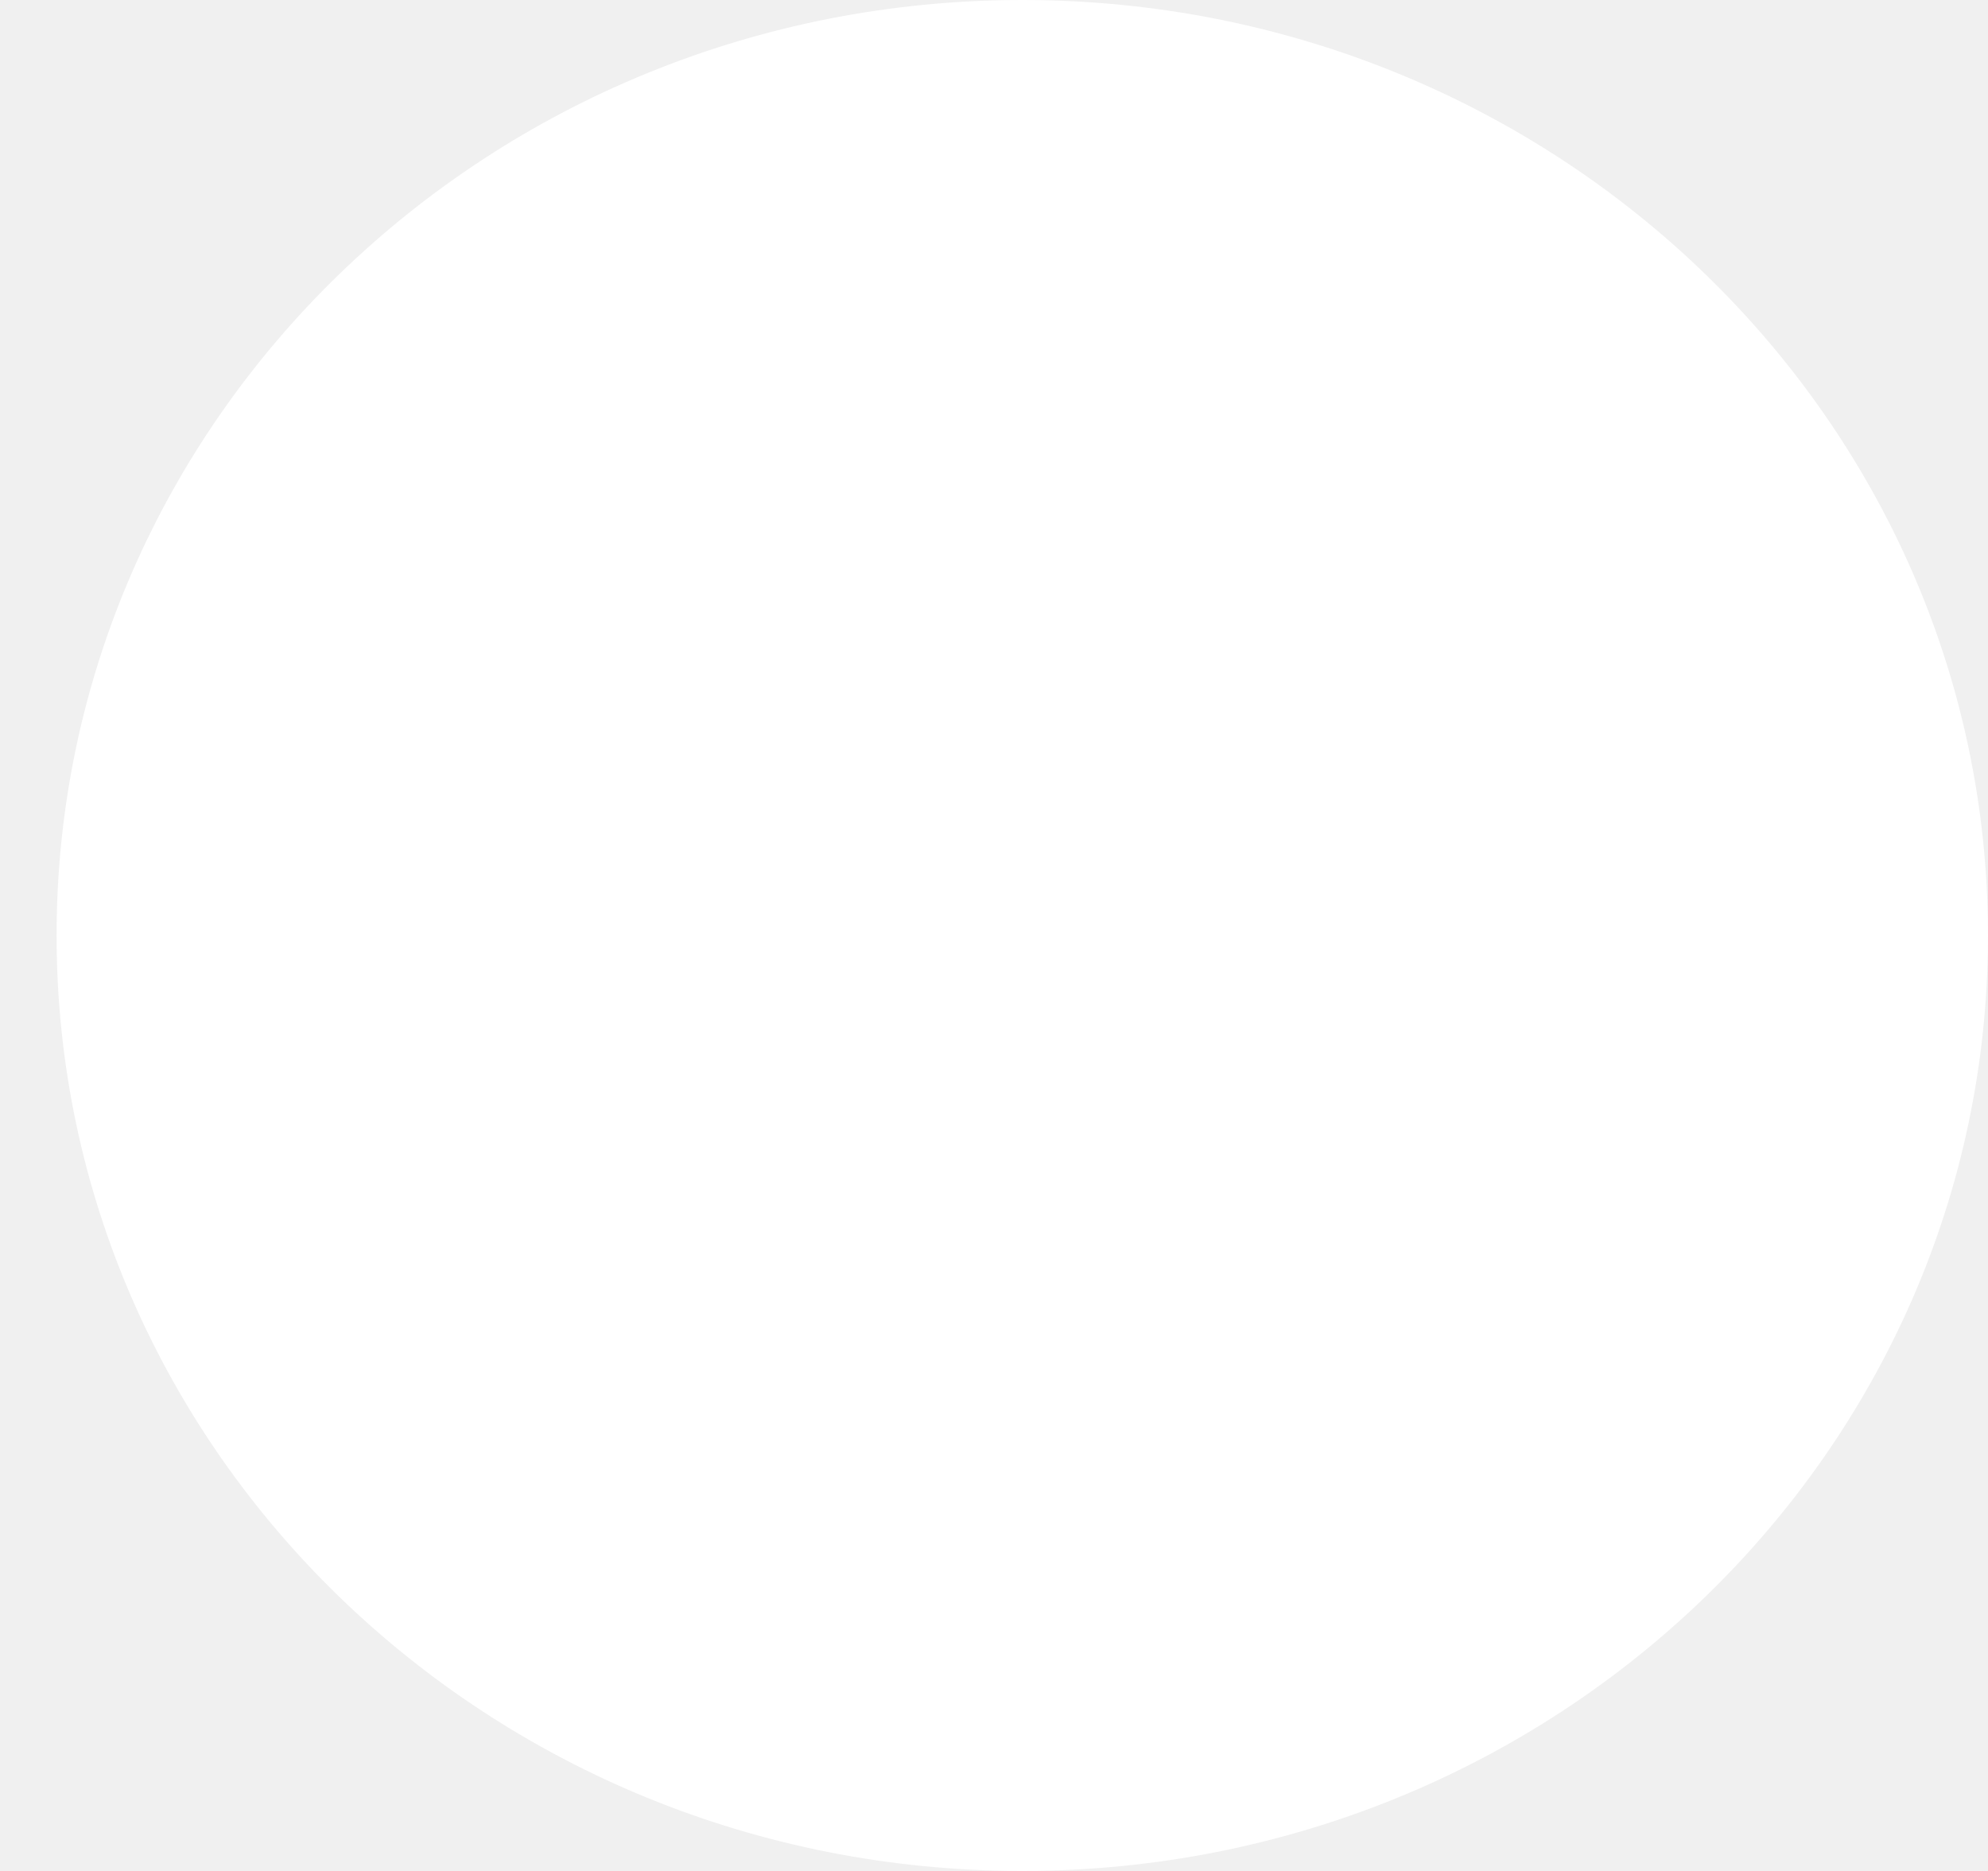
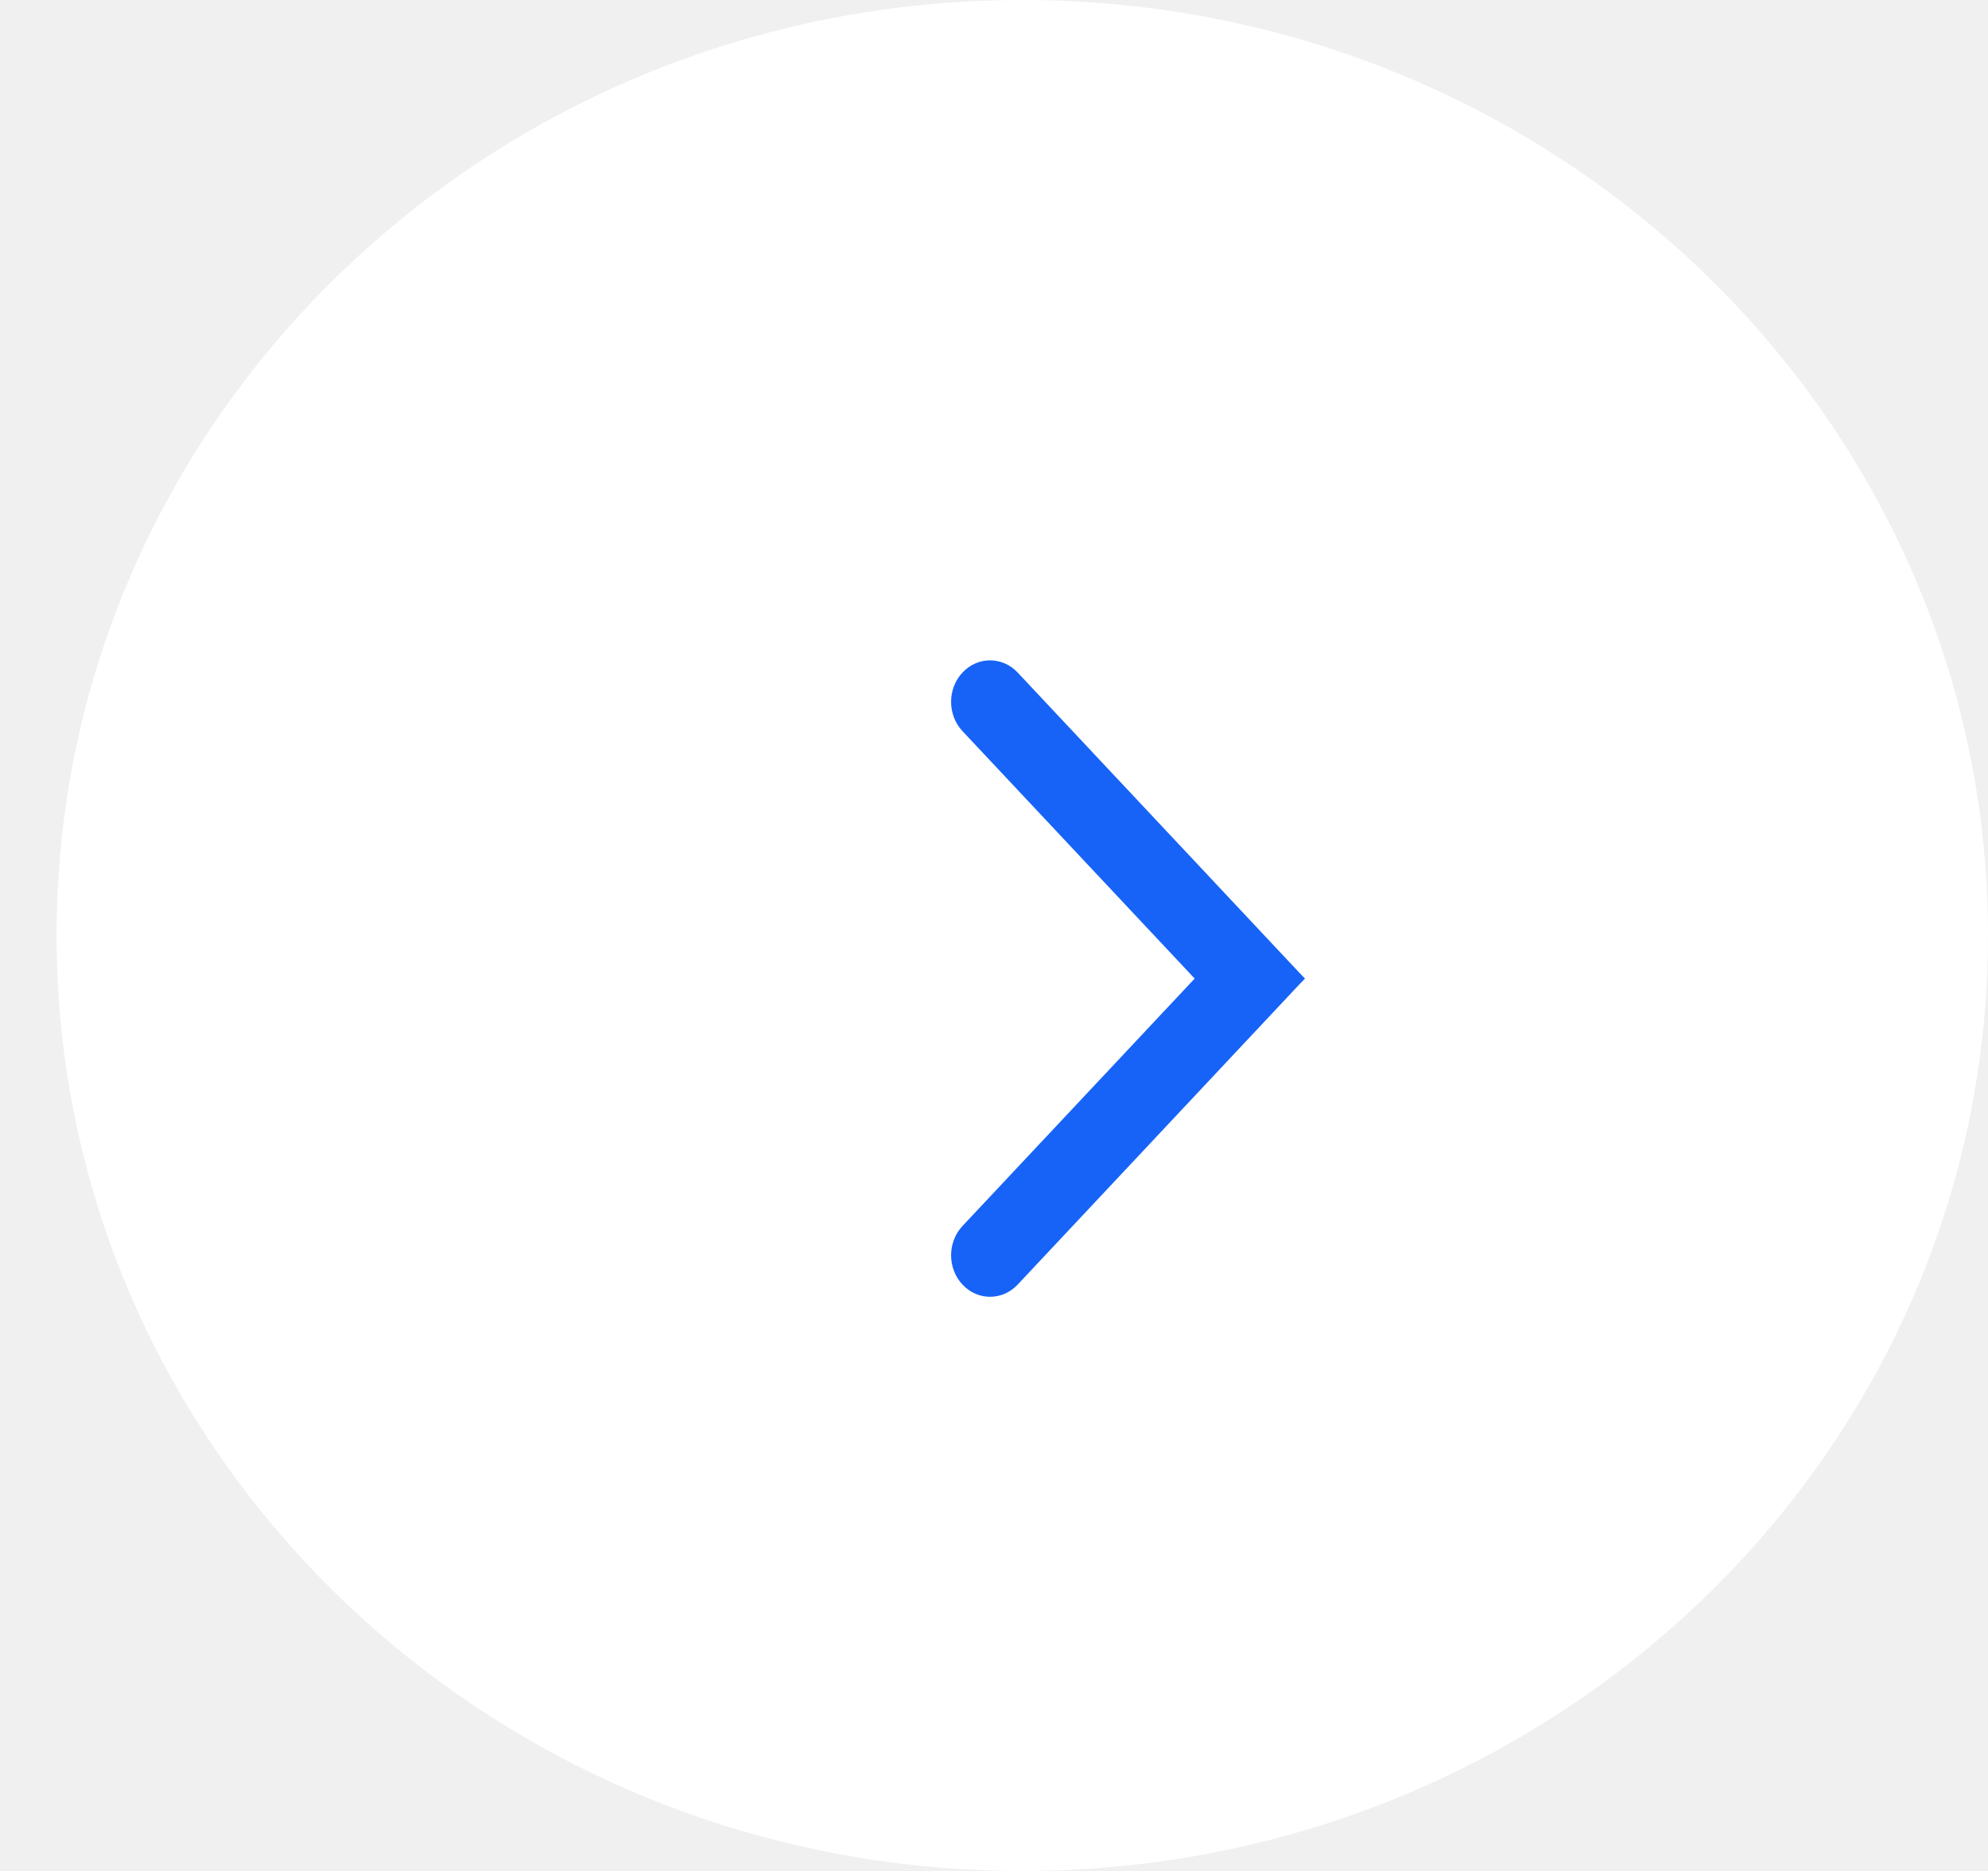
<svg xmlns="http://www.w3.org/2000/svg" width="34" height="32" viewBox="0 0 34 32" fill="none">
  <ellipse cx="17.484" cy="16" rx="16.516" ry="16" transform="rotate(-180 17.4839 16)" fill="white" />
+   <path d="M17.404 21.972C17.143 22.249 16.722 22.249 16.462 21.972C16.201 21.695 16.201 21.245 16.462 20.968L20.432 16.737C20.952 16.183 21.796 16.183 22.316 16.737L17.404 21.972Z" fill="#1763F8" />
+   <path d="M16.462 12.506C16.201 12.229 16.201 11.779 16.462 11.502C16.722 11.225 17.143 11.225 17.404 11.502L22.316 16.737C21.796 17.291 20.952 17.291 20.432 16.737L16.462 12.506Z" fill="#1763F8" />
</svg>
